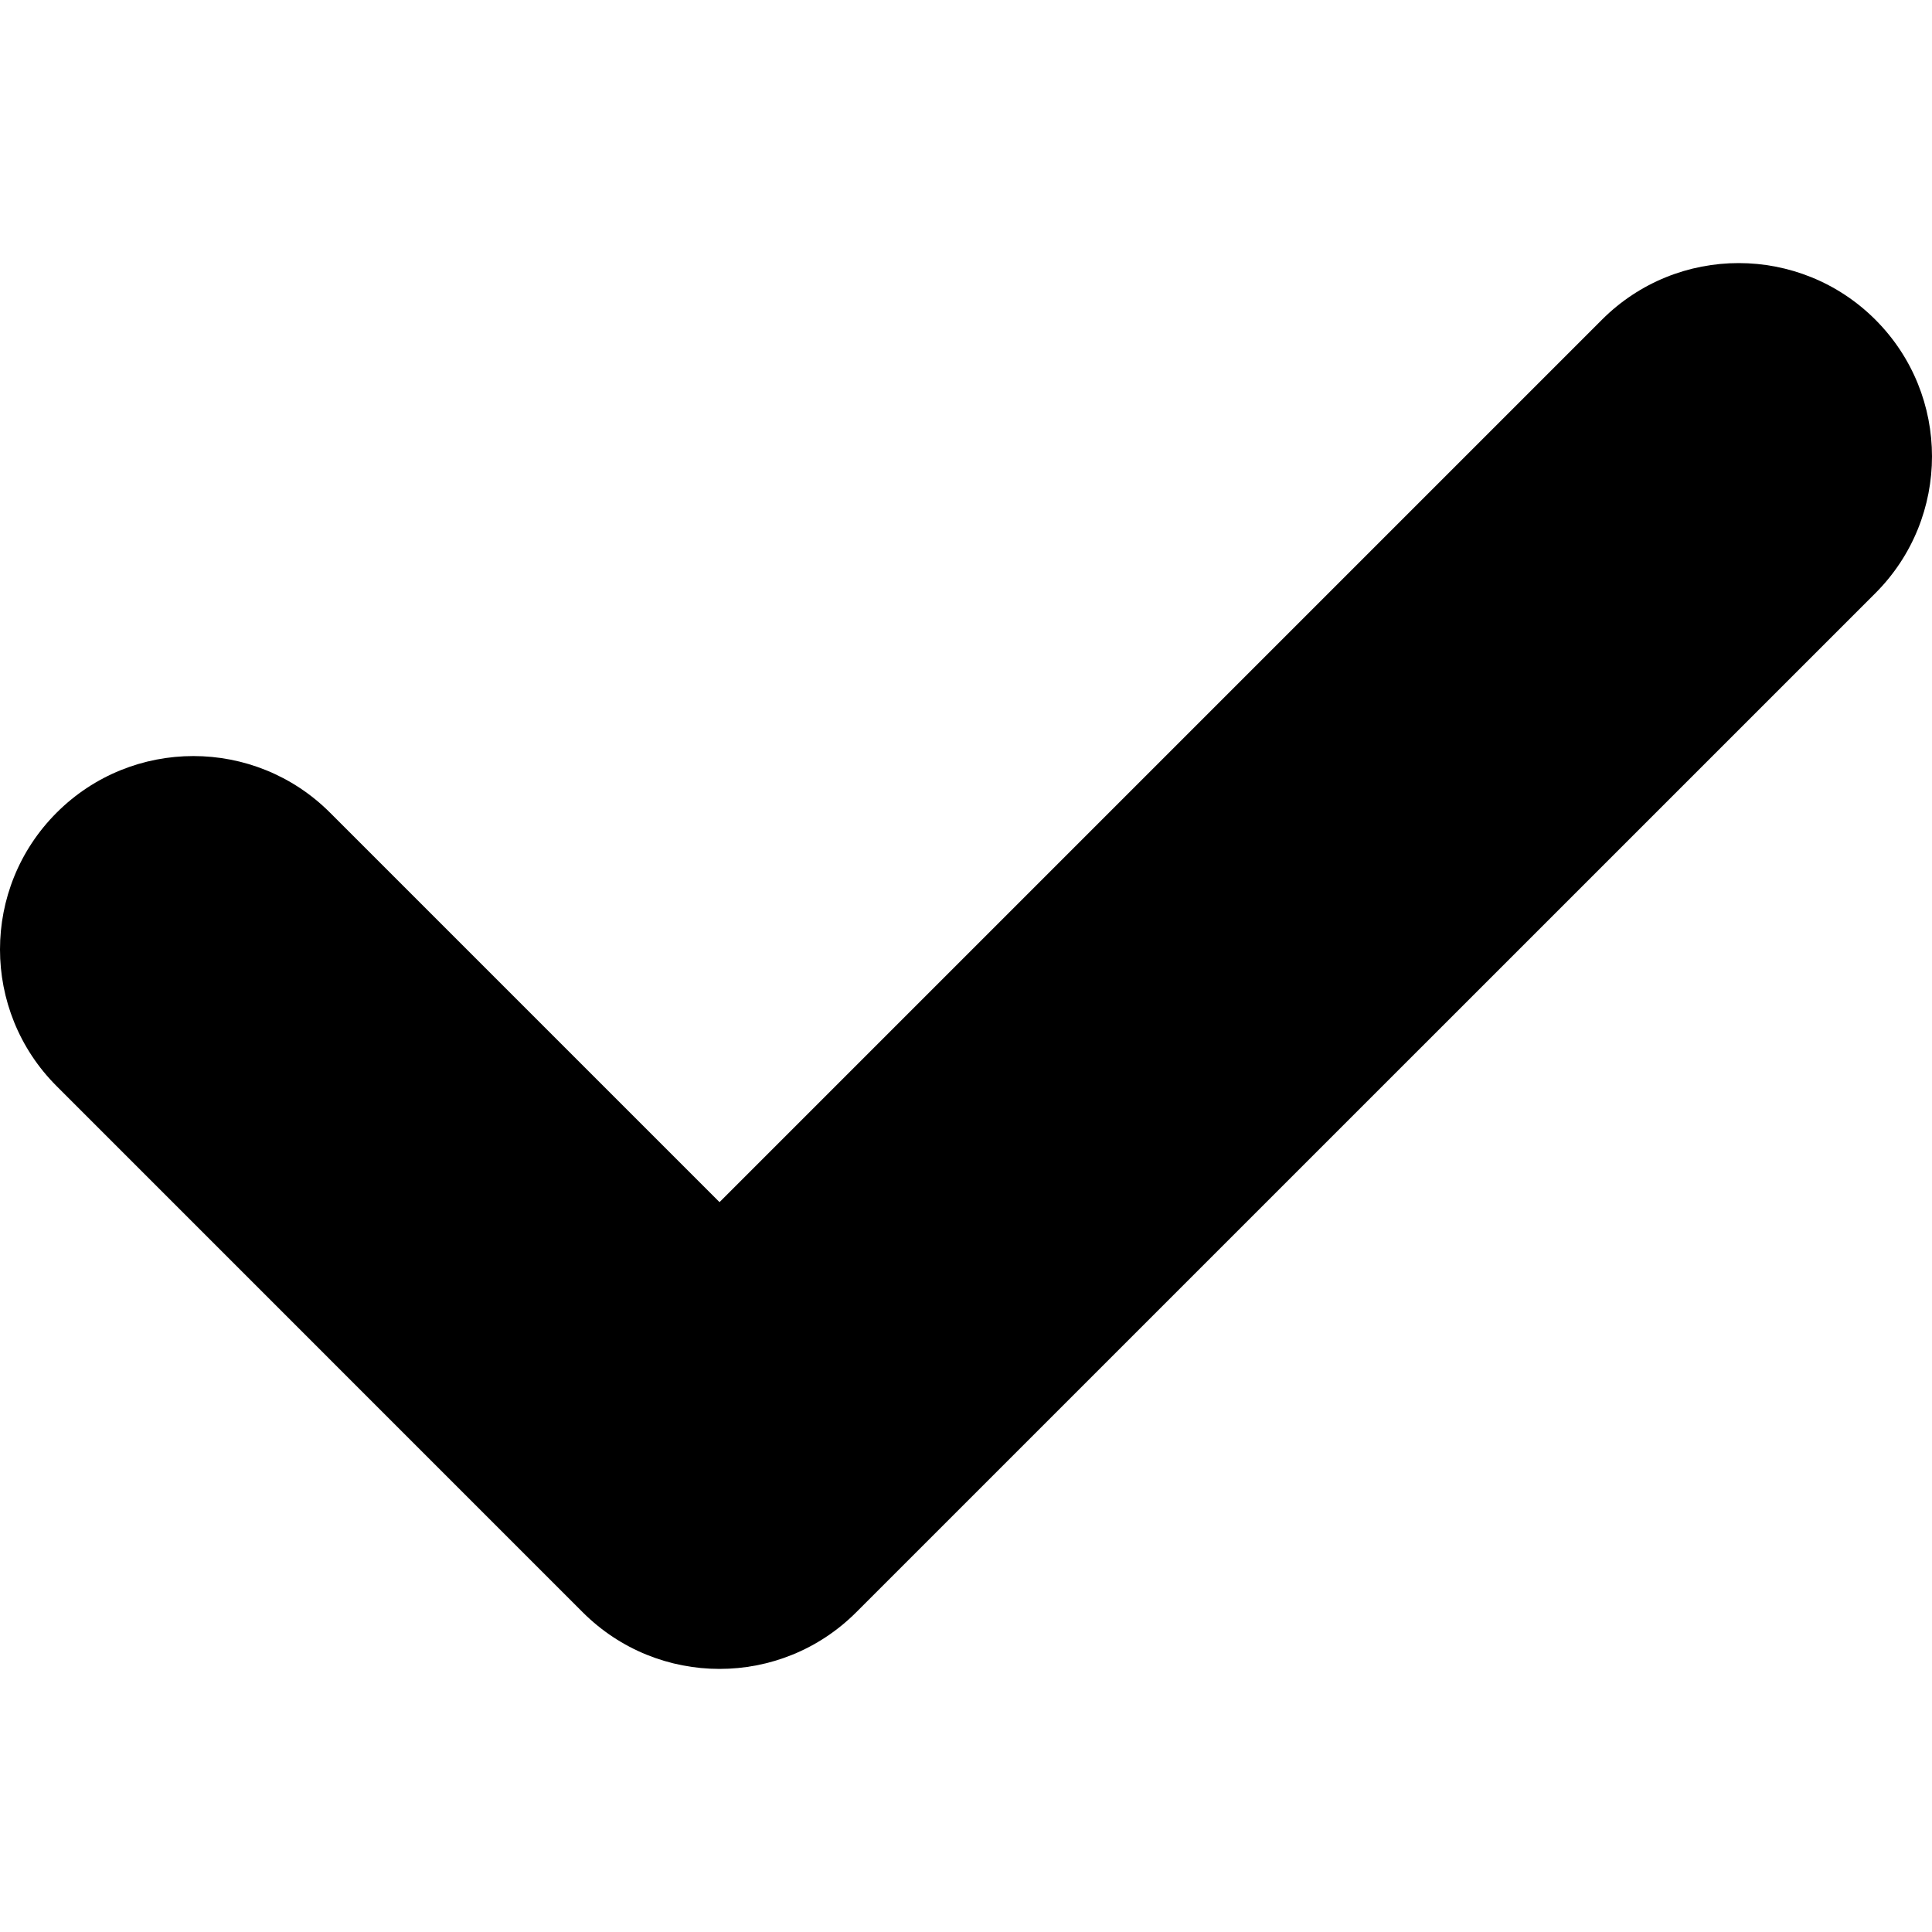
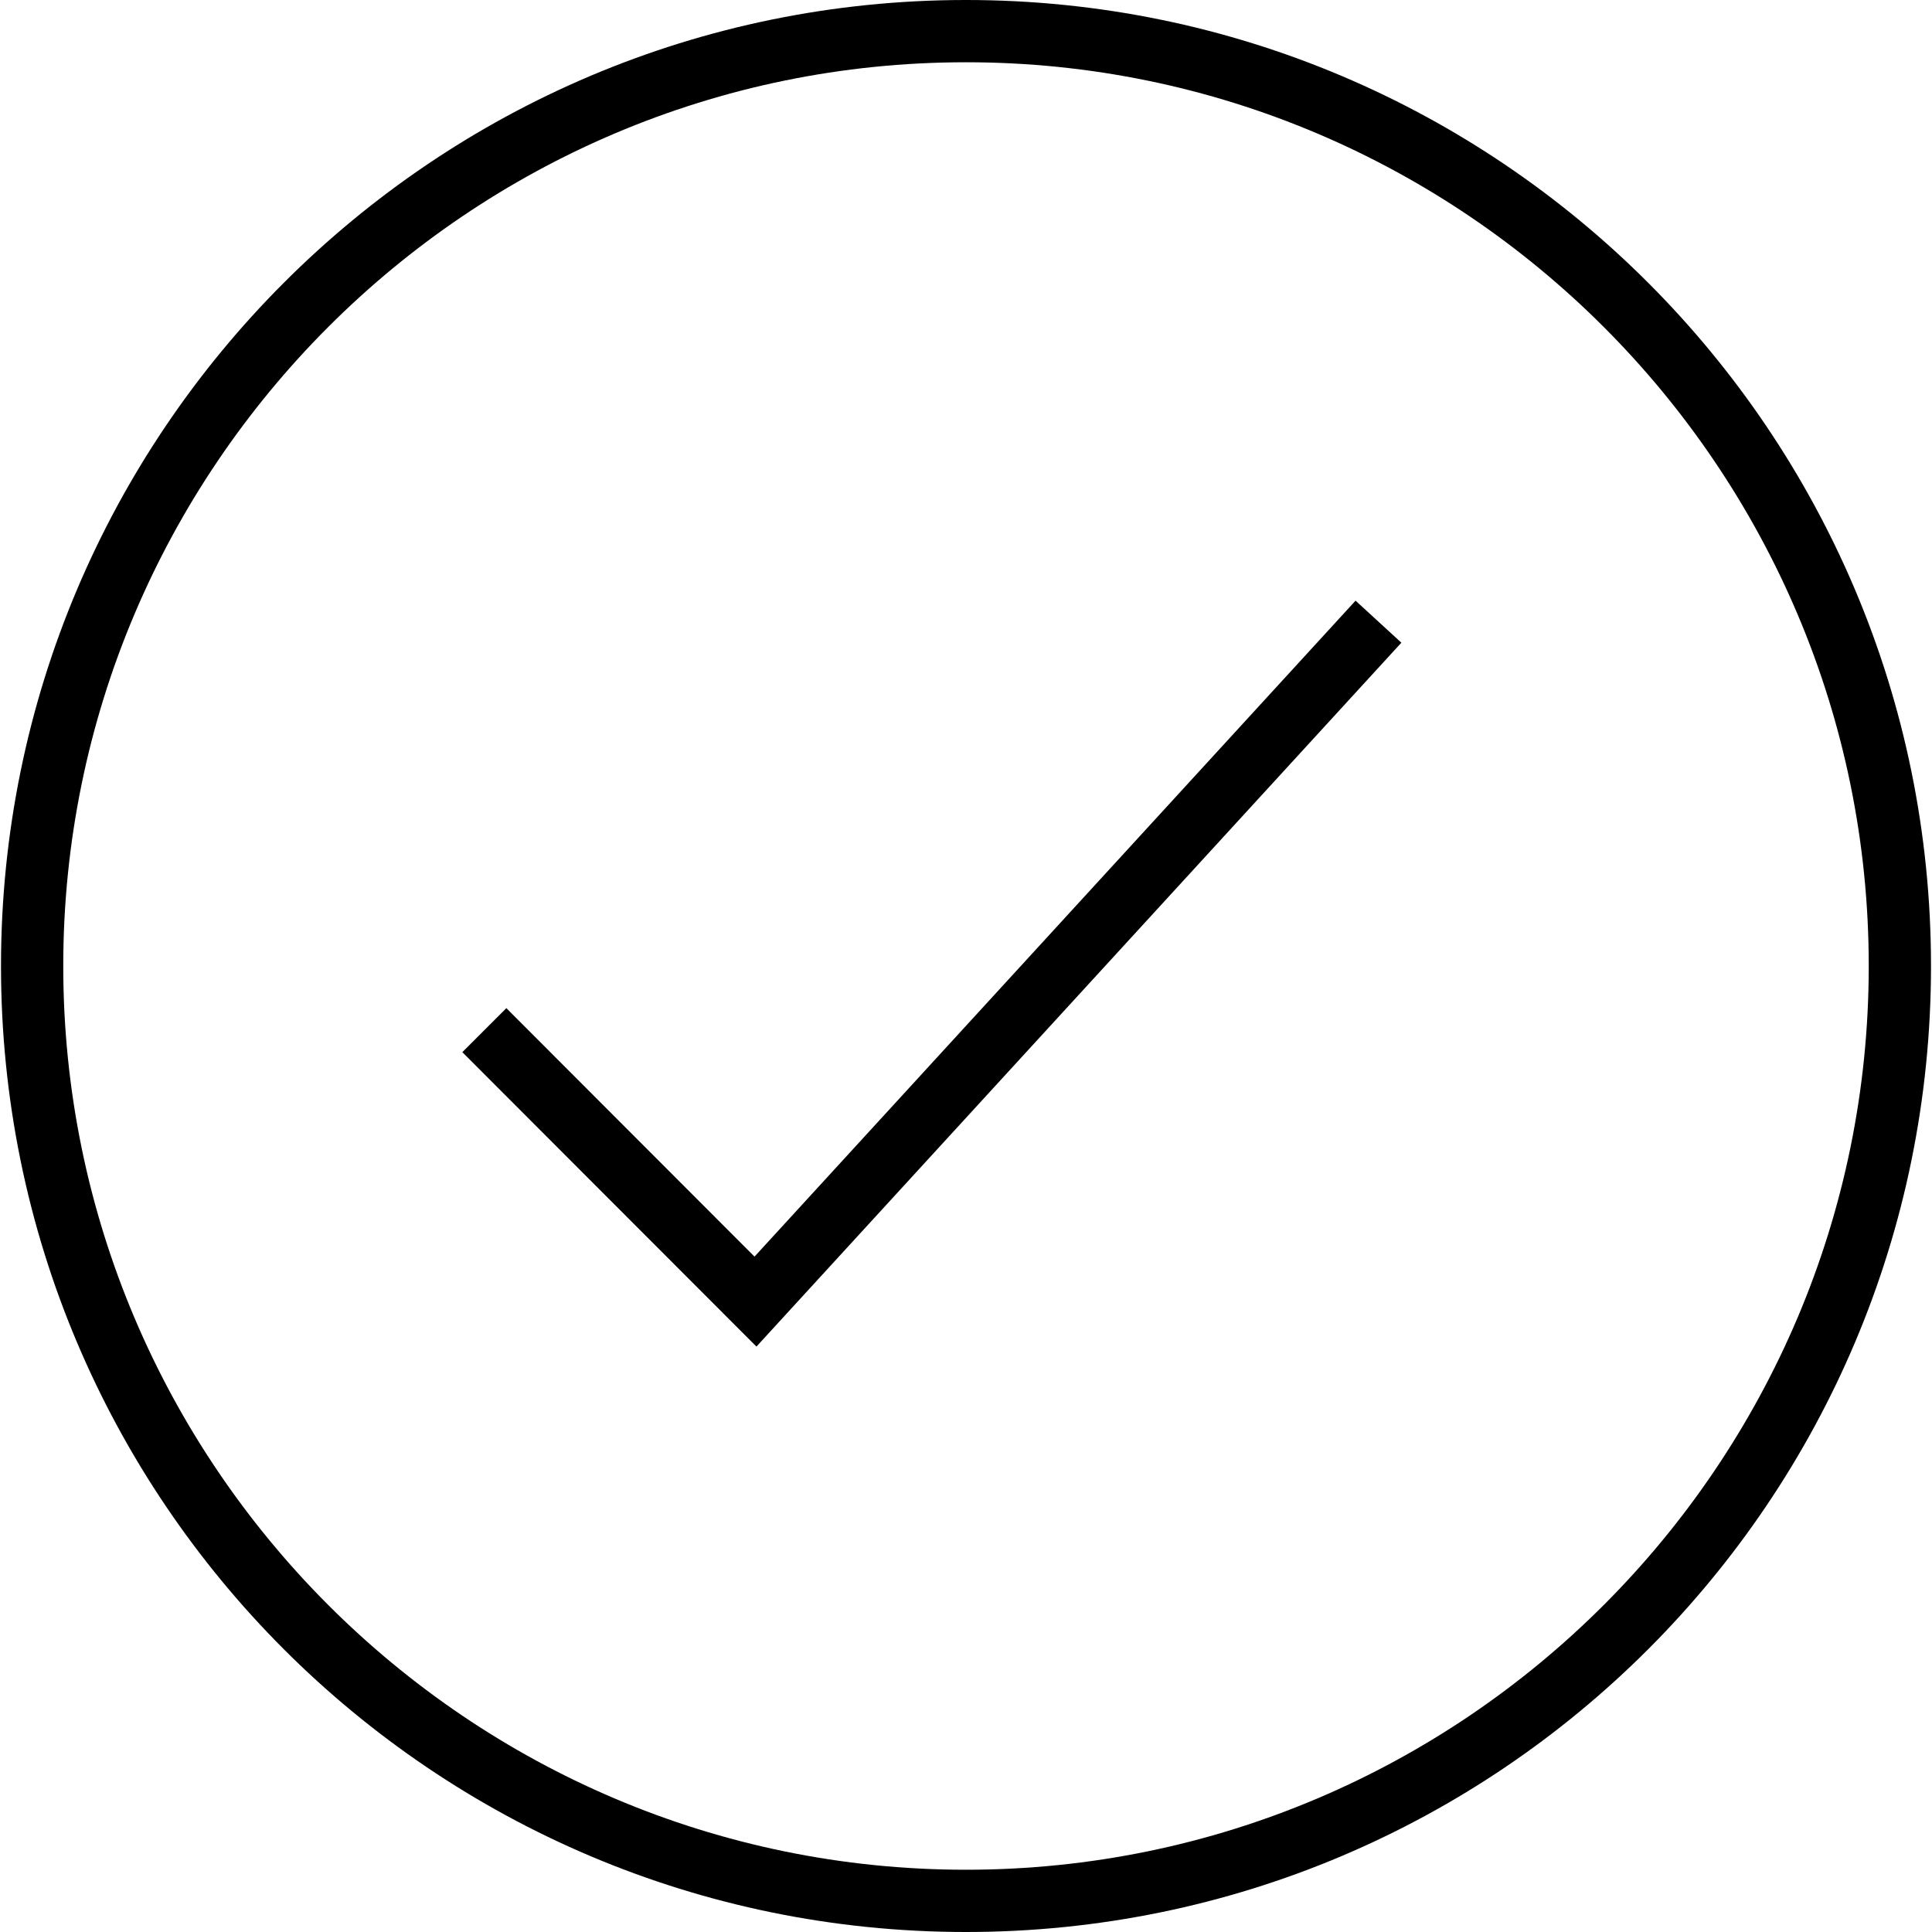
- <svg xmlns="http://www.w3.org/2000/svg" version="1.1" id="Capa_1" x="0px" y="0px" width="405.272px" height="405.272px" viewBox="0 0 405.272 405.272" style="enable-background:new 0 0 405.272 405.272;" xml:space="preserve">
+ <svg xmlns="http://www.w3.org/2000/svg" version="1.1" id="Layer_1" x="0px" y="0px" viewBox="0 0 496.512 496.512" style="enable-background:new 0 0 496.512 496.512;" xml:space="preserve">
  <g>
-     <path d="M393.401,124.425L179.603,338.208c-15.832,15.835-41.514,15.835-57.361,0L11.878,227.836   c-15.838-15.835-15.838-41.52,0-57.358c15.841-15.841,41.521-15.841,57.355-0.006l81.698,81.699L336.037,67.064   c15.841-15.841,41.523-15.829,57.358,0C409.23,82.902,409.23,108.578,393.401,124.425z" />
+     <g>
+       <path d="M248.256,0c-136.96,0-248,111.152-248,248.256s111.04,248.256,248,248.256s248-111.152,248-248.256S385.216,0,248.256,0z     M248.256,480.512c-127.92,0-232-104.192-232-232.256S120.336,16,248.256,16s232,104.192,232,232.256    S376.176,480.512,248.256,480.512z" />
+     </g>
+   </g>
+   <g>
+     <g>
+       <polygon points="348.368,154.368 193.904,322.944 130.128,259.088 118.816,270.4 194.4,346.064 360.144,165.168   " />
+     </g>
  </g>
  <g>
</g>
  <g>
</g>
  <g>
</g>
  <g>
</g>
  <g>
</g>
  <g>
</g>
  <g>
</g>
  <g>
</g>
  <g>
</g>
  <g>
</g>
  <g>
</g>
  <g>
</g>
  <g>
</g>
  <g>
</g>
  <g>
</g>
</svg>
